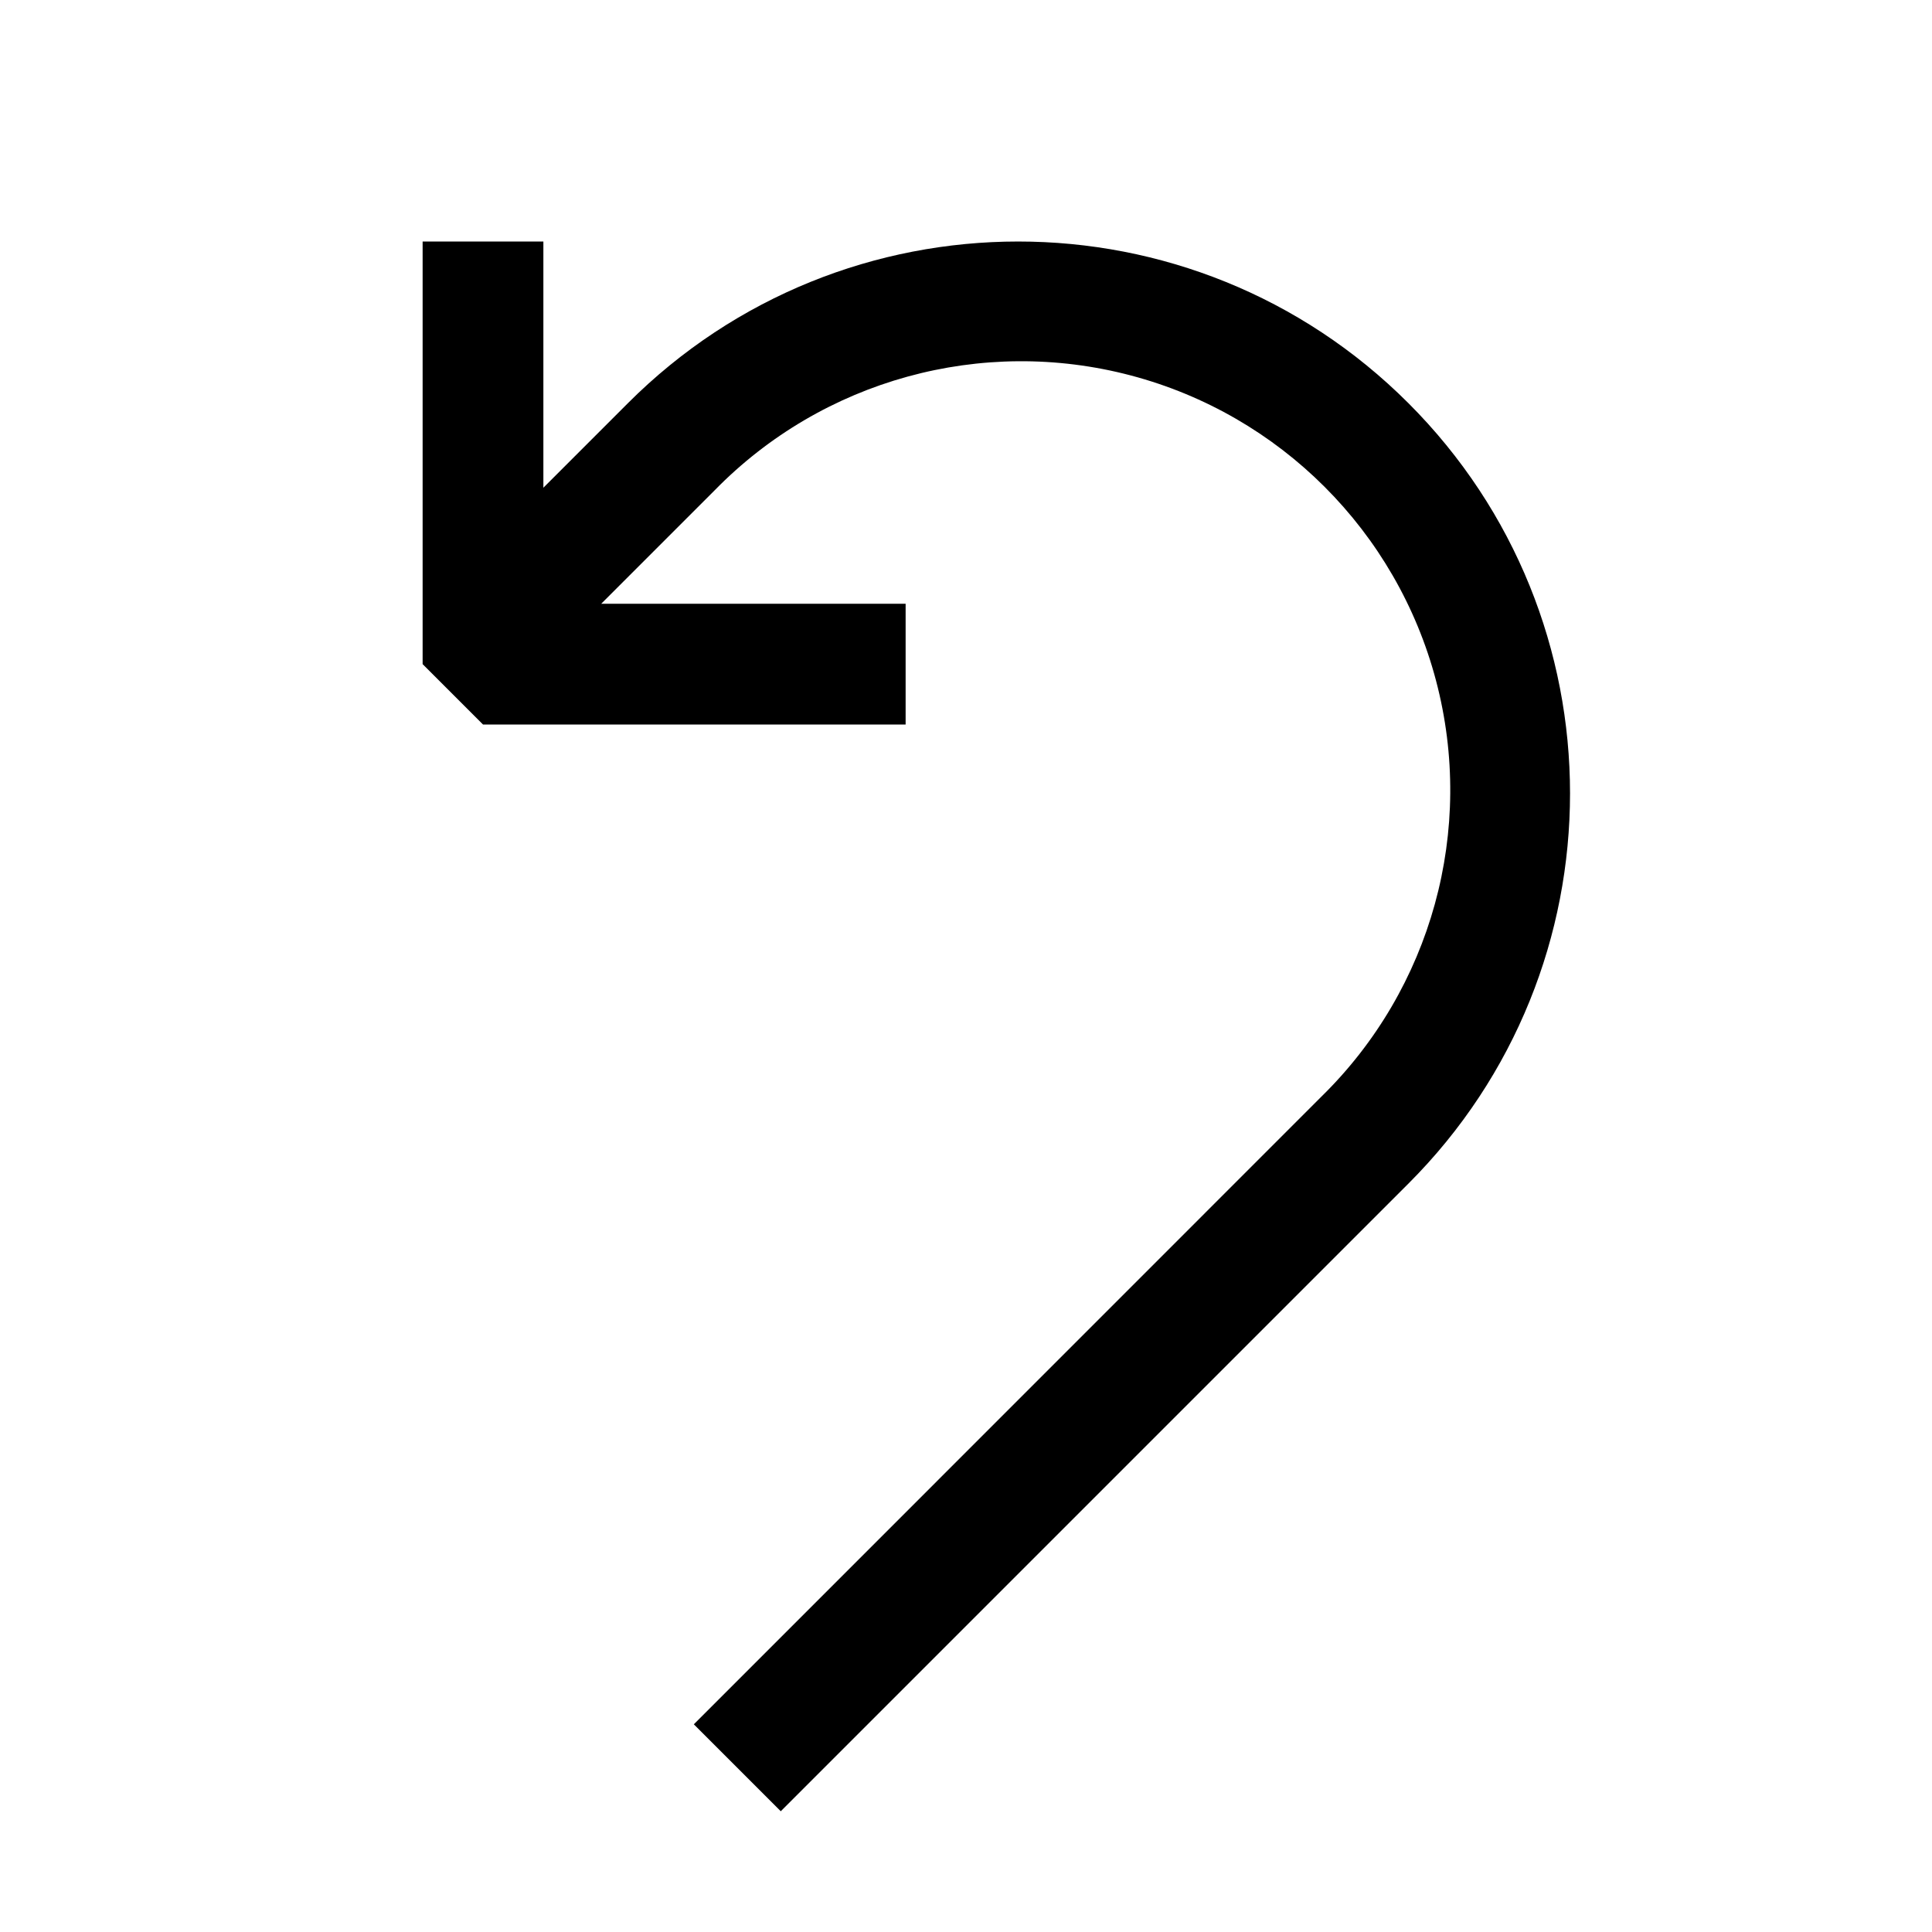
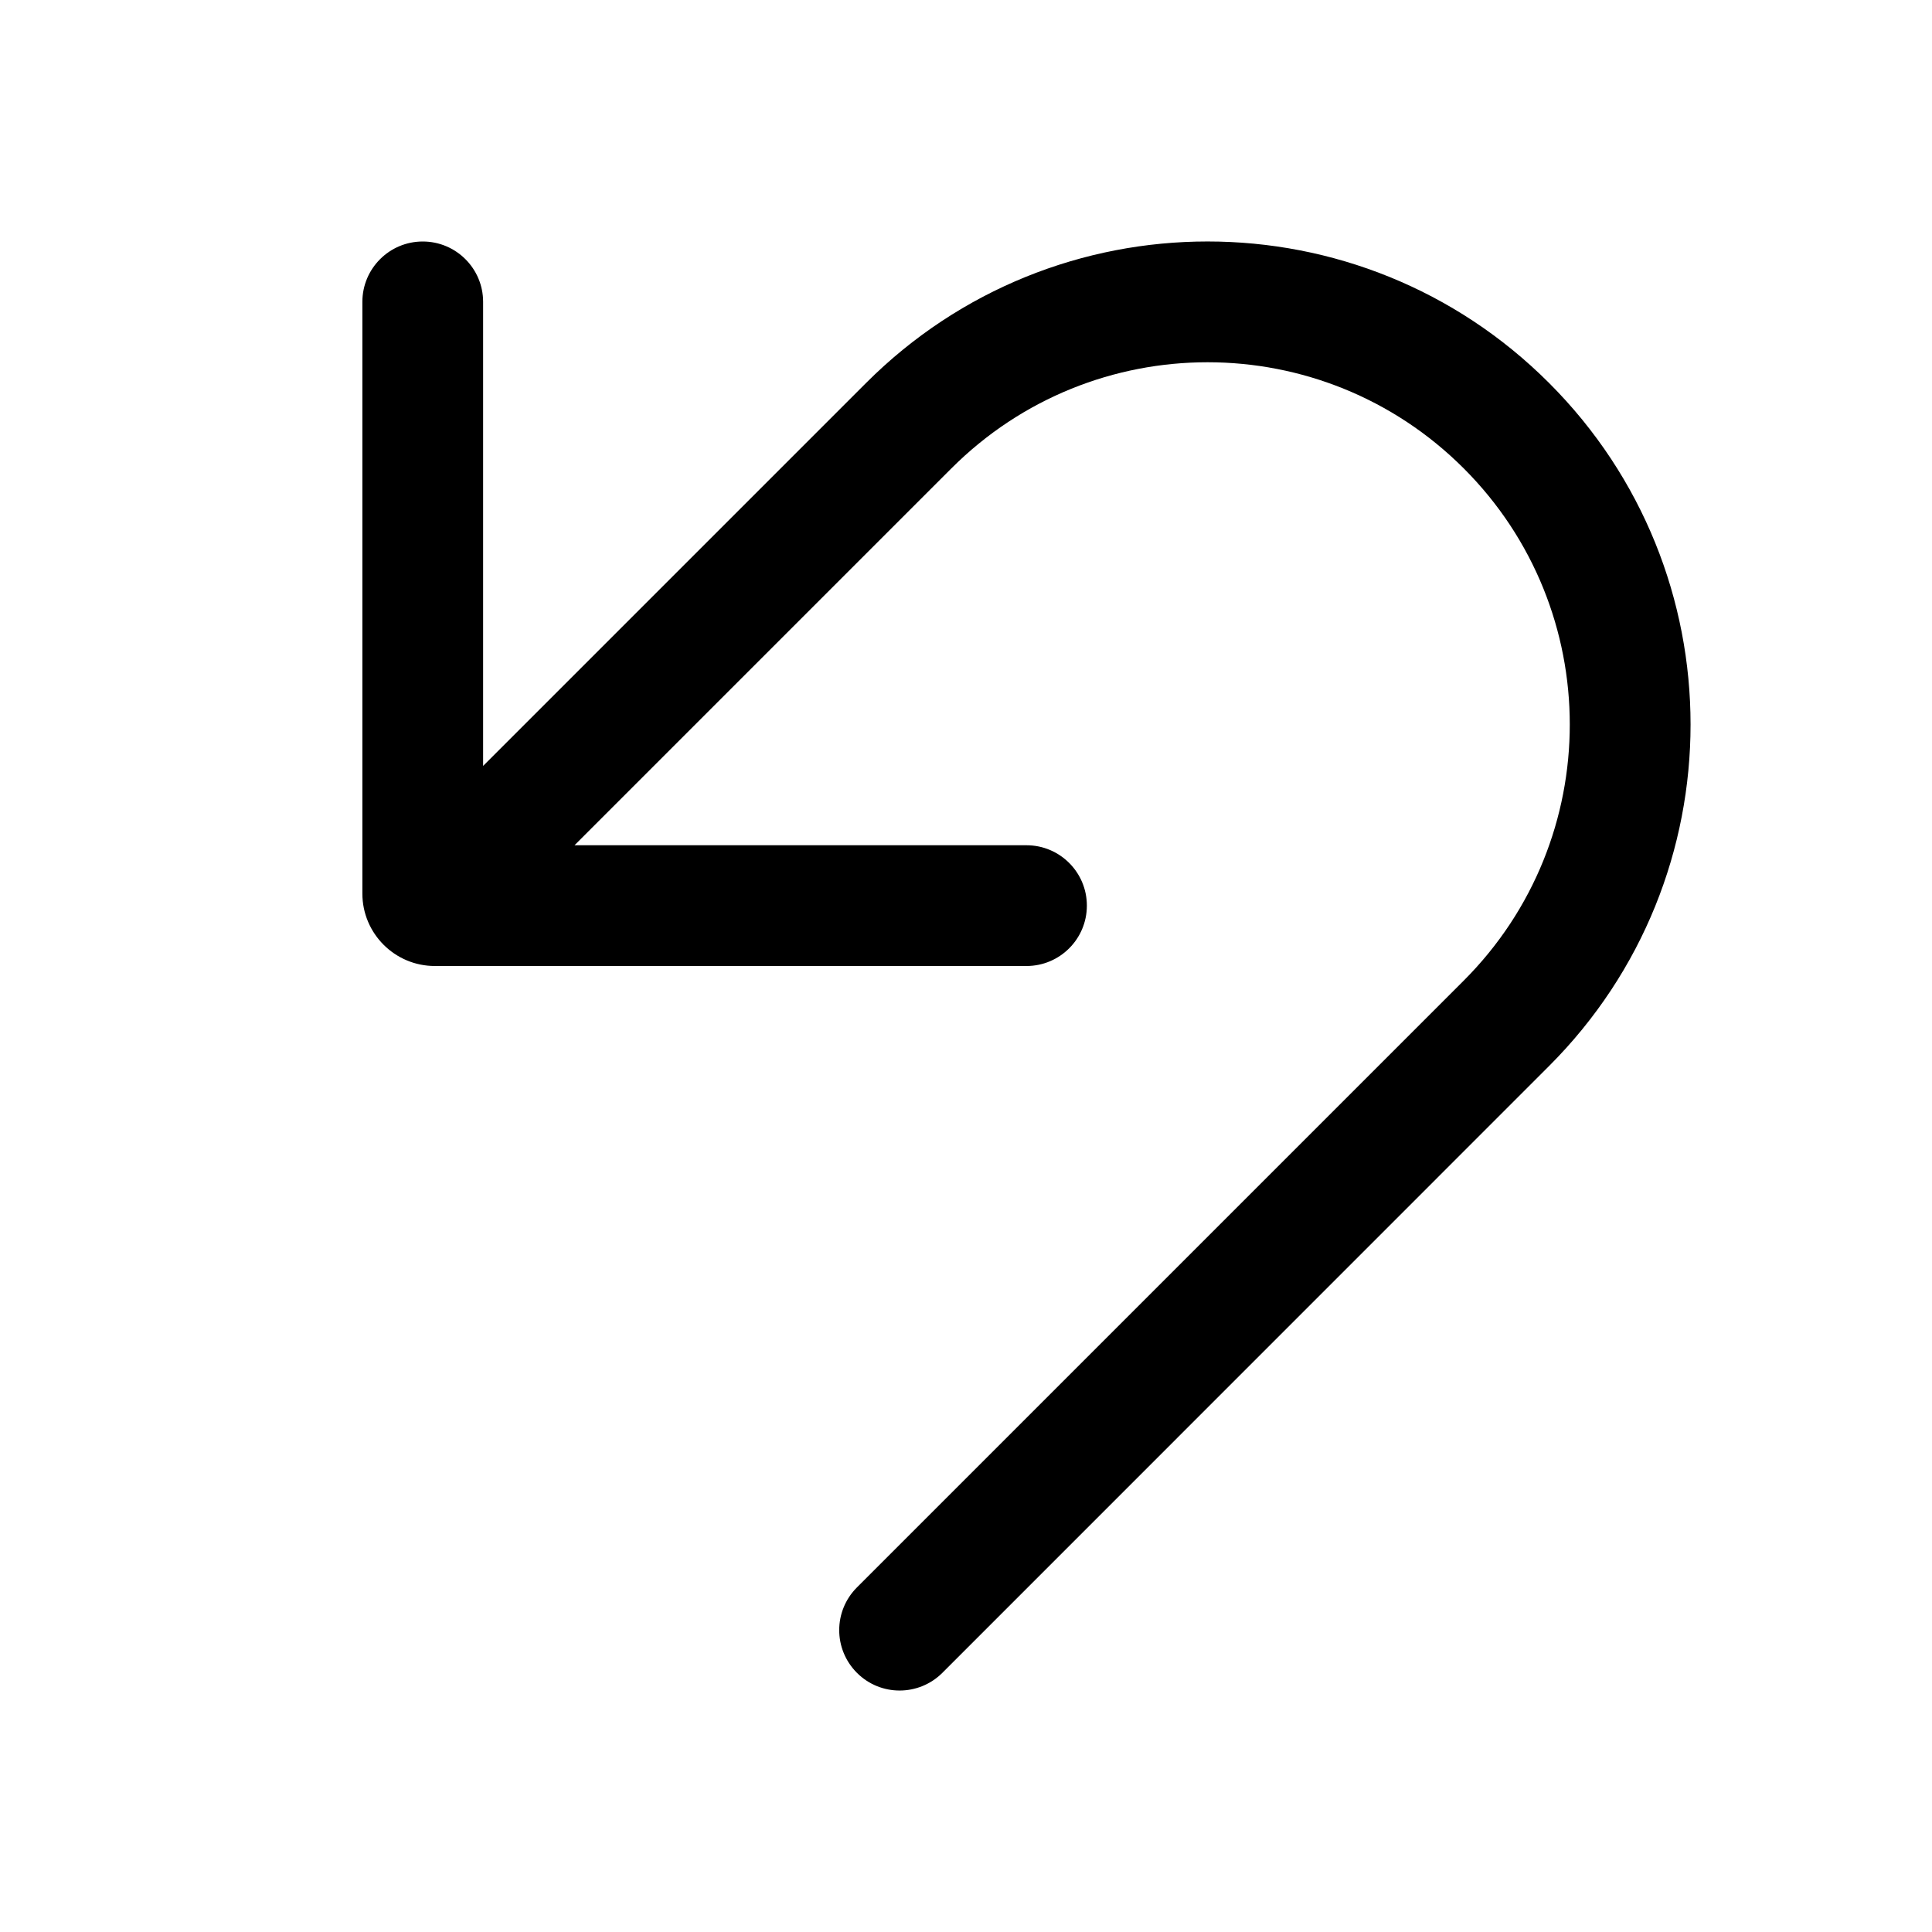
<svg xmlns="http://www.w3.org/2000/svg" width="16" height="16" viewBox="0 0 16 16" fill="currentColor">
-   <path fill-rule="evenodd" clip-rule="evenodd" d="M3.5 2v3.5L4 6h3.5V5H4.979l.941-.941a3.552 3.552 0 1 1 5.023 5.023L5.746 14.28l.72.72 5.198-5.198A4.57 4.57 0 0 0 5.2 3.339l-.7.7V2h-1z" />
+   <path d="M3.001 2.5C3.001 2.224 3.225 2 3.501 2C3.777 2 4.001 2.224 4.001 2.5V6.343L7.172 3.172C8.734 1.609 11.267 1.609 12.829 3.172C14.391 4.734 14.391 7.266 12.829 8.828L7.804 13.854C7.608 14.049 7.292 14.049 7.097 13.854C6.901 13.658 6.901 13.342 7.097 13.146L12.122 8.121C13.293 6.95 13.293 5.05 12.122 3.879C10.95 2.707 9.051 2.707 7.879 3.879L4.758 7H8.501C8.777 7 9.001 7.224 9.001 7.5C9.001 7.776 8.777 8 8.501 8H3.601C3.27 8 3.001 7.731 3.001 7.4V2.5Z" />
</svg>
